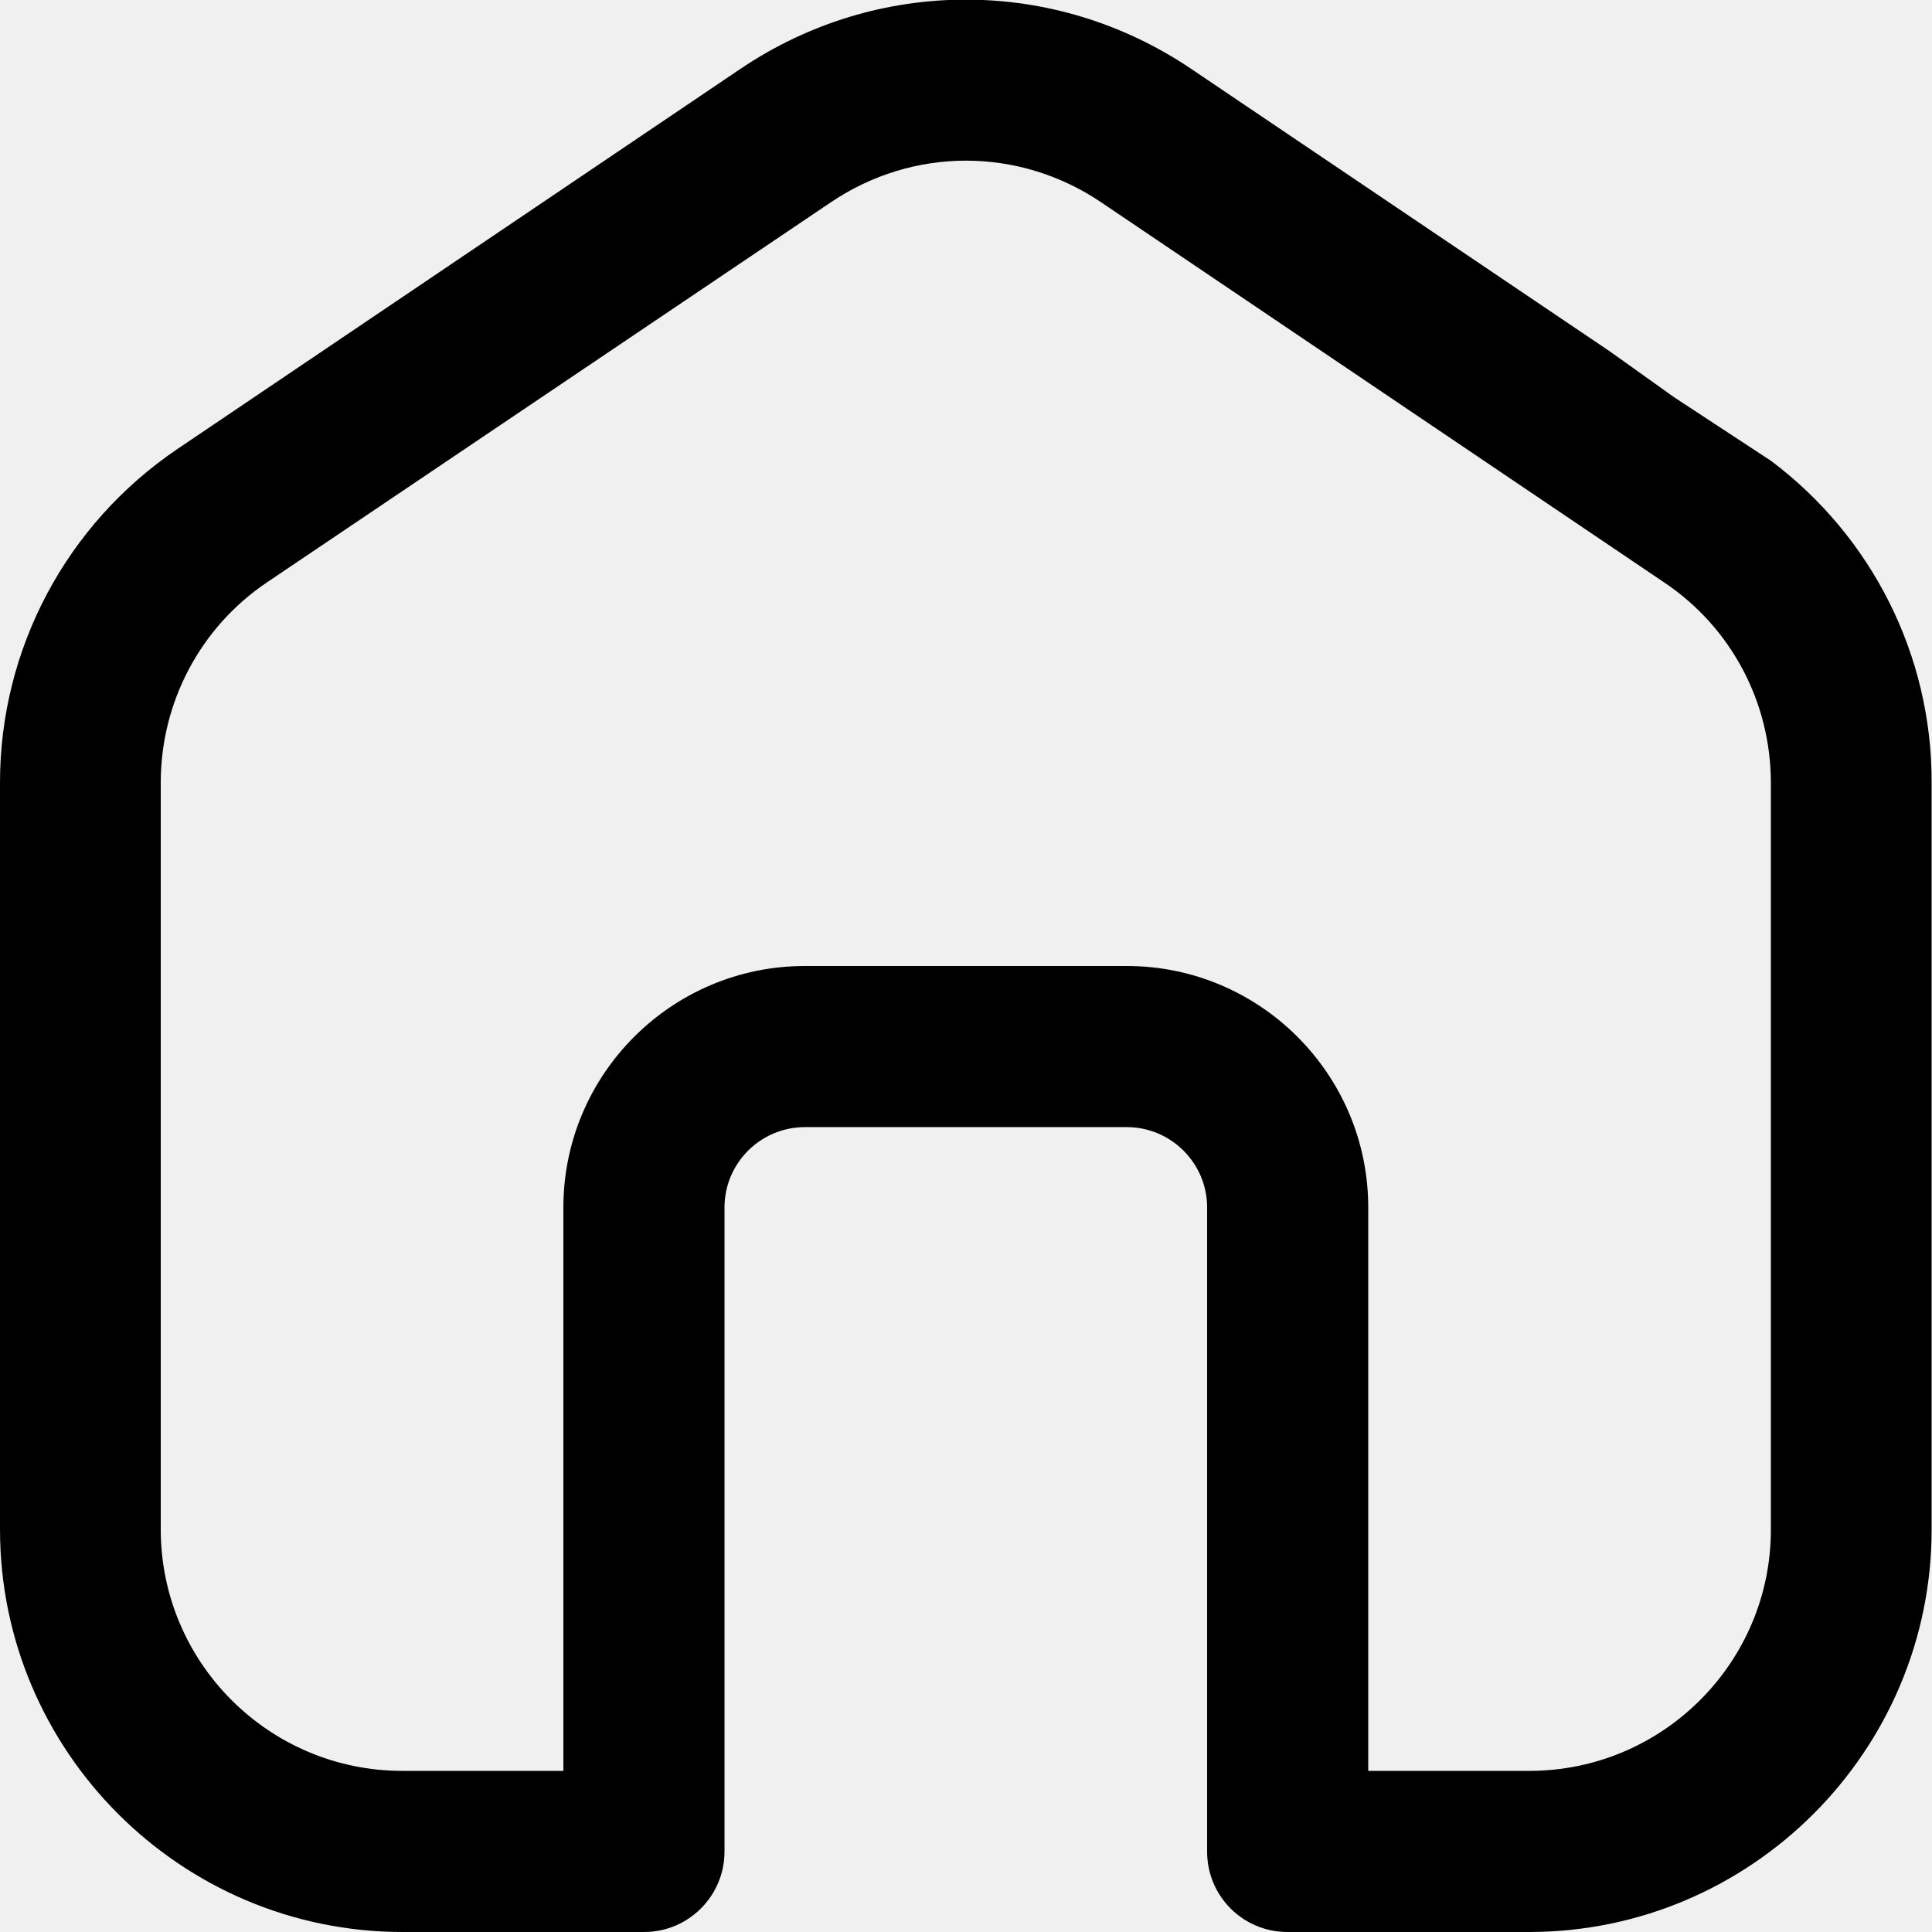
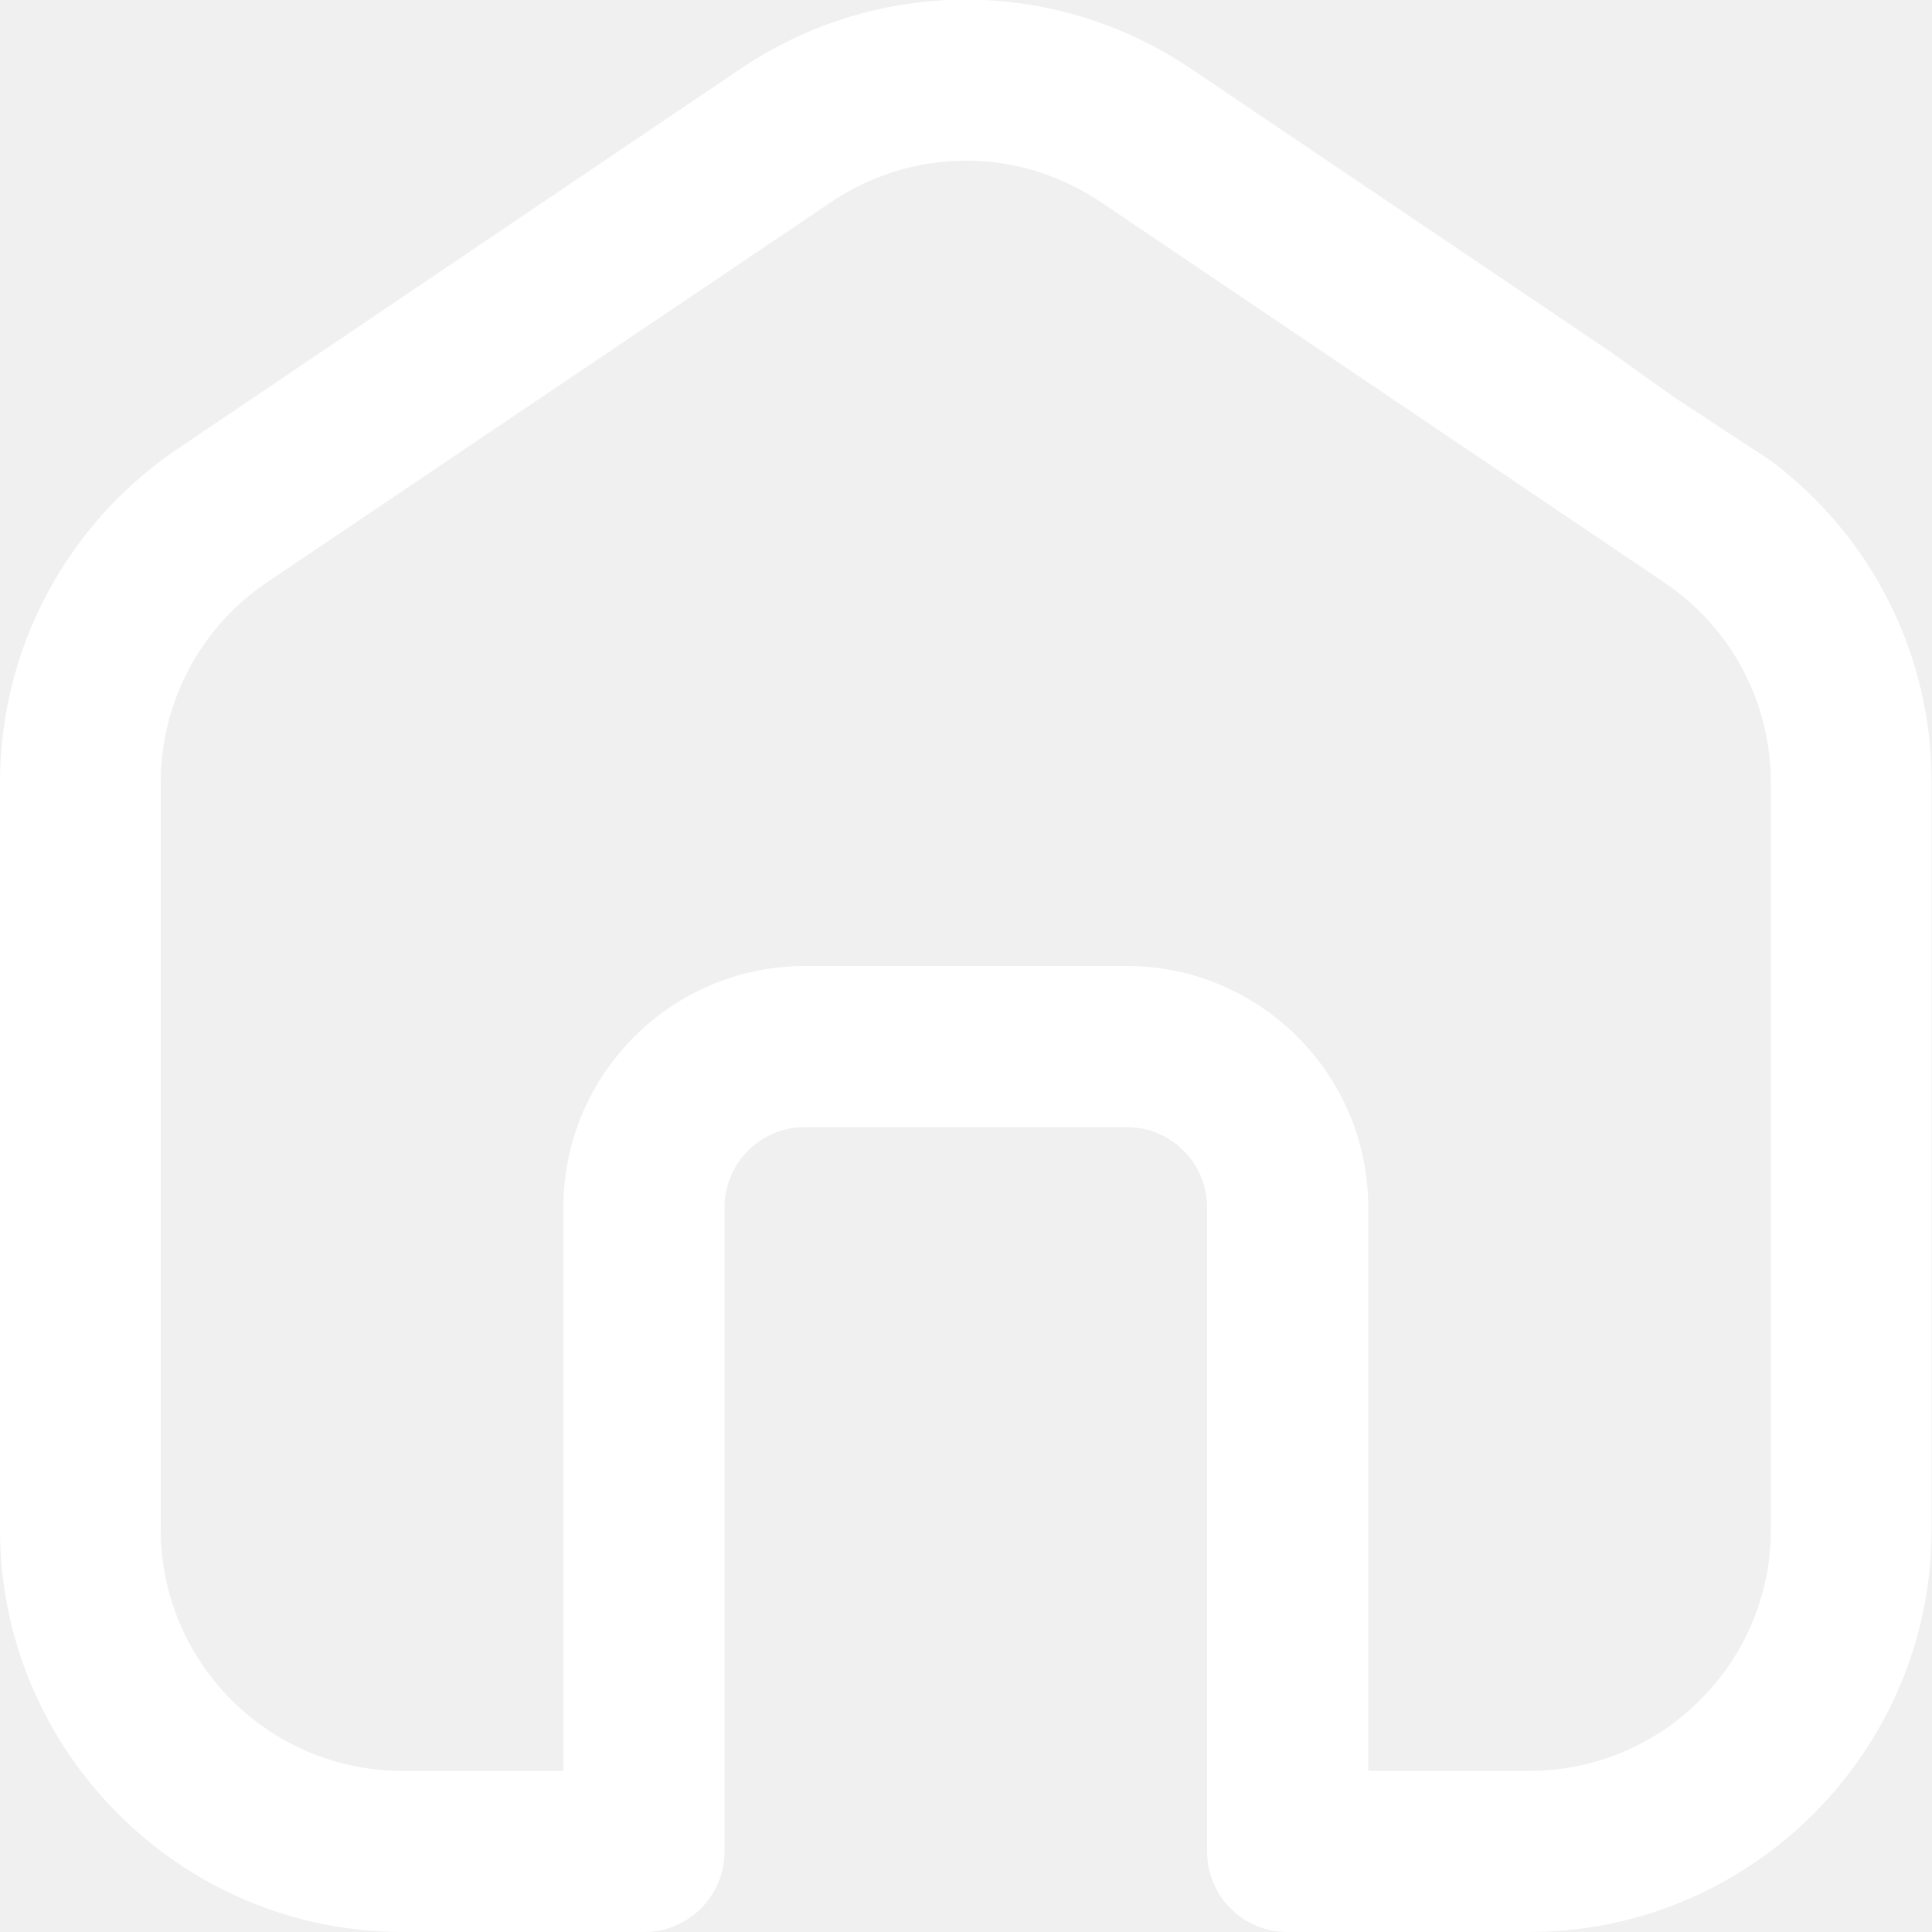
<svg xmlns="http://www.w3.org/2000/svg" version="1.1" id="Layer_1" x="0px" y="0px" viewBox="0 0 512 512" style="enable-background:new 0 0 512 512;" xml:space="preserve">
-   <path d="M469.3,122.1l-25.6-16.8l-17.1-12.2l-111-74.9c-36.2-24.4-83.1-24.4-119.3,0L47,119c-29.4,19.9-47,52.9-47,88.4v197.9  C0,464.1,47.9,512,106.7,512h64c11.8,0,21.3-9.6,21.3-21.3V320c0-11.8,9.6-21.3,21.3-21.3h85.3c11.8,0,21.3,9.6,21.3,21.3v170.7  c0,11.8,9.5,21.3,21.3,21.3h64c58.8,0,106.7-47.9,106.7-106.7V207.4C512,173.7,496.1,142.2,469.3,122.1z M405.3,469.3h-42.7V320  c0-35.3-28.7-64-64-64h-85.3c-35.3,0-64,28.7-64,64v149.3h-42.7c-35.3,0-64-28.7-64-64V207.4c0-21.3,10.5-41.2,28.2-53.1L220.2,53.6  c21.8-14.7,49.8-14.7,71.6,0l149.3,100.8c17.7,11.9,28.2,31.7,28.2,53.1v197.9h0C469.3,440.6,440.6,469.3,405.3,469.3z" />
+   <style type="text/css">
+ 	.st0{fill:#FFFFFF;}
+ </style>
+   <path class="st0" d="M469.3,122.1l-25.6-16.8l-17.1-12.2l-111-74.9c-36.2-24.4-83.1-24.4-119.3,0L47,119c-29.4,19.9-47,52.9-47,88.4  v197.9C0,464.1,47.9,512,106.7,512h64c11.8,0,21.3-9.6,21.3-21.3V320c0-11.8,9.6-21.3,21.3-21.3h85.3c11.8,0,21.3,9.6,21.3,21.3  v170.7c0,11.8,9.5,21.3,21.3,21.3h64c58.8,0,106.7-47.9,106.7-106.7V207.4C512,173.7,496.1,142.2,469.3,122.1z M405.3,469.3h-42.7  V320c0-35.3-28.7-64-64-64h-85.3c-35.3,0-64,28.7-64,64v149.3h-42.7c-35.3,0-64-28.7-64-64V207.4c0-21.3,10.5-41.2,28.2-53.1  L220.2,53.6c21.8-14.7,49.8-14.7,71.6,0l149.3,100.8c17.7,11.9,28.2,31.7,28.2,53.1v197.9l0,0C469.3,440.6,440.6,469.3,405.3,469.3z  " />
</svg>
